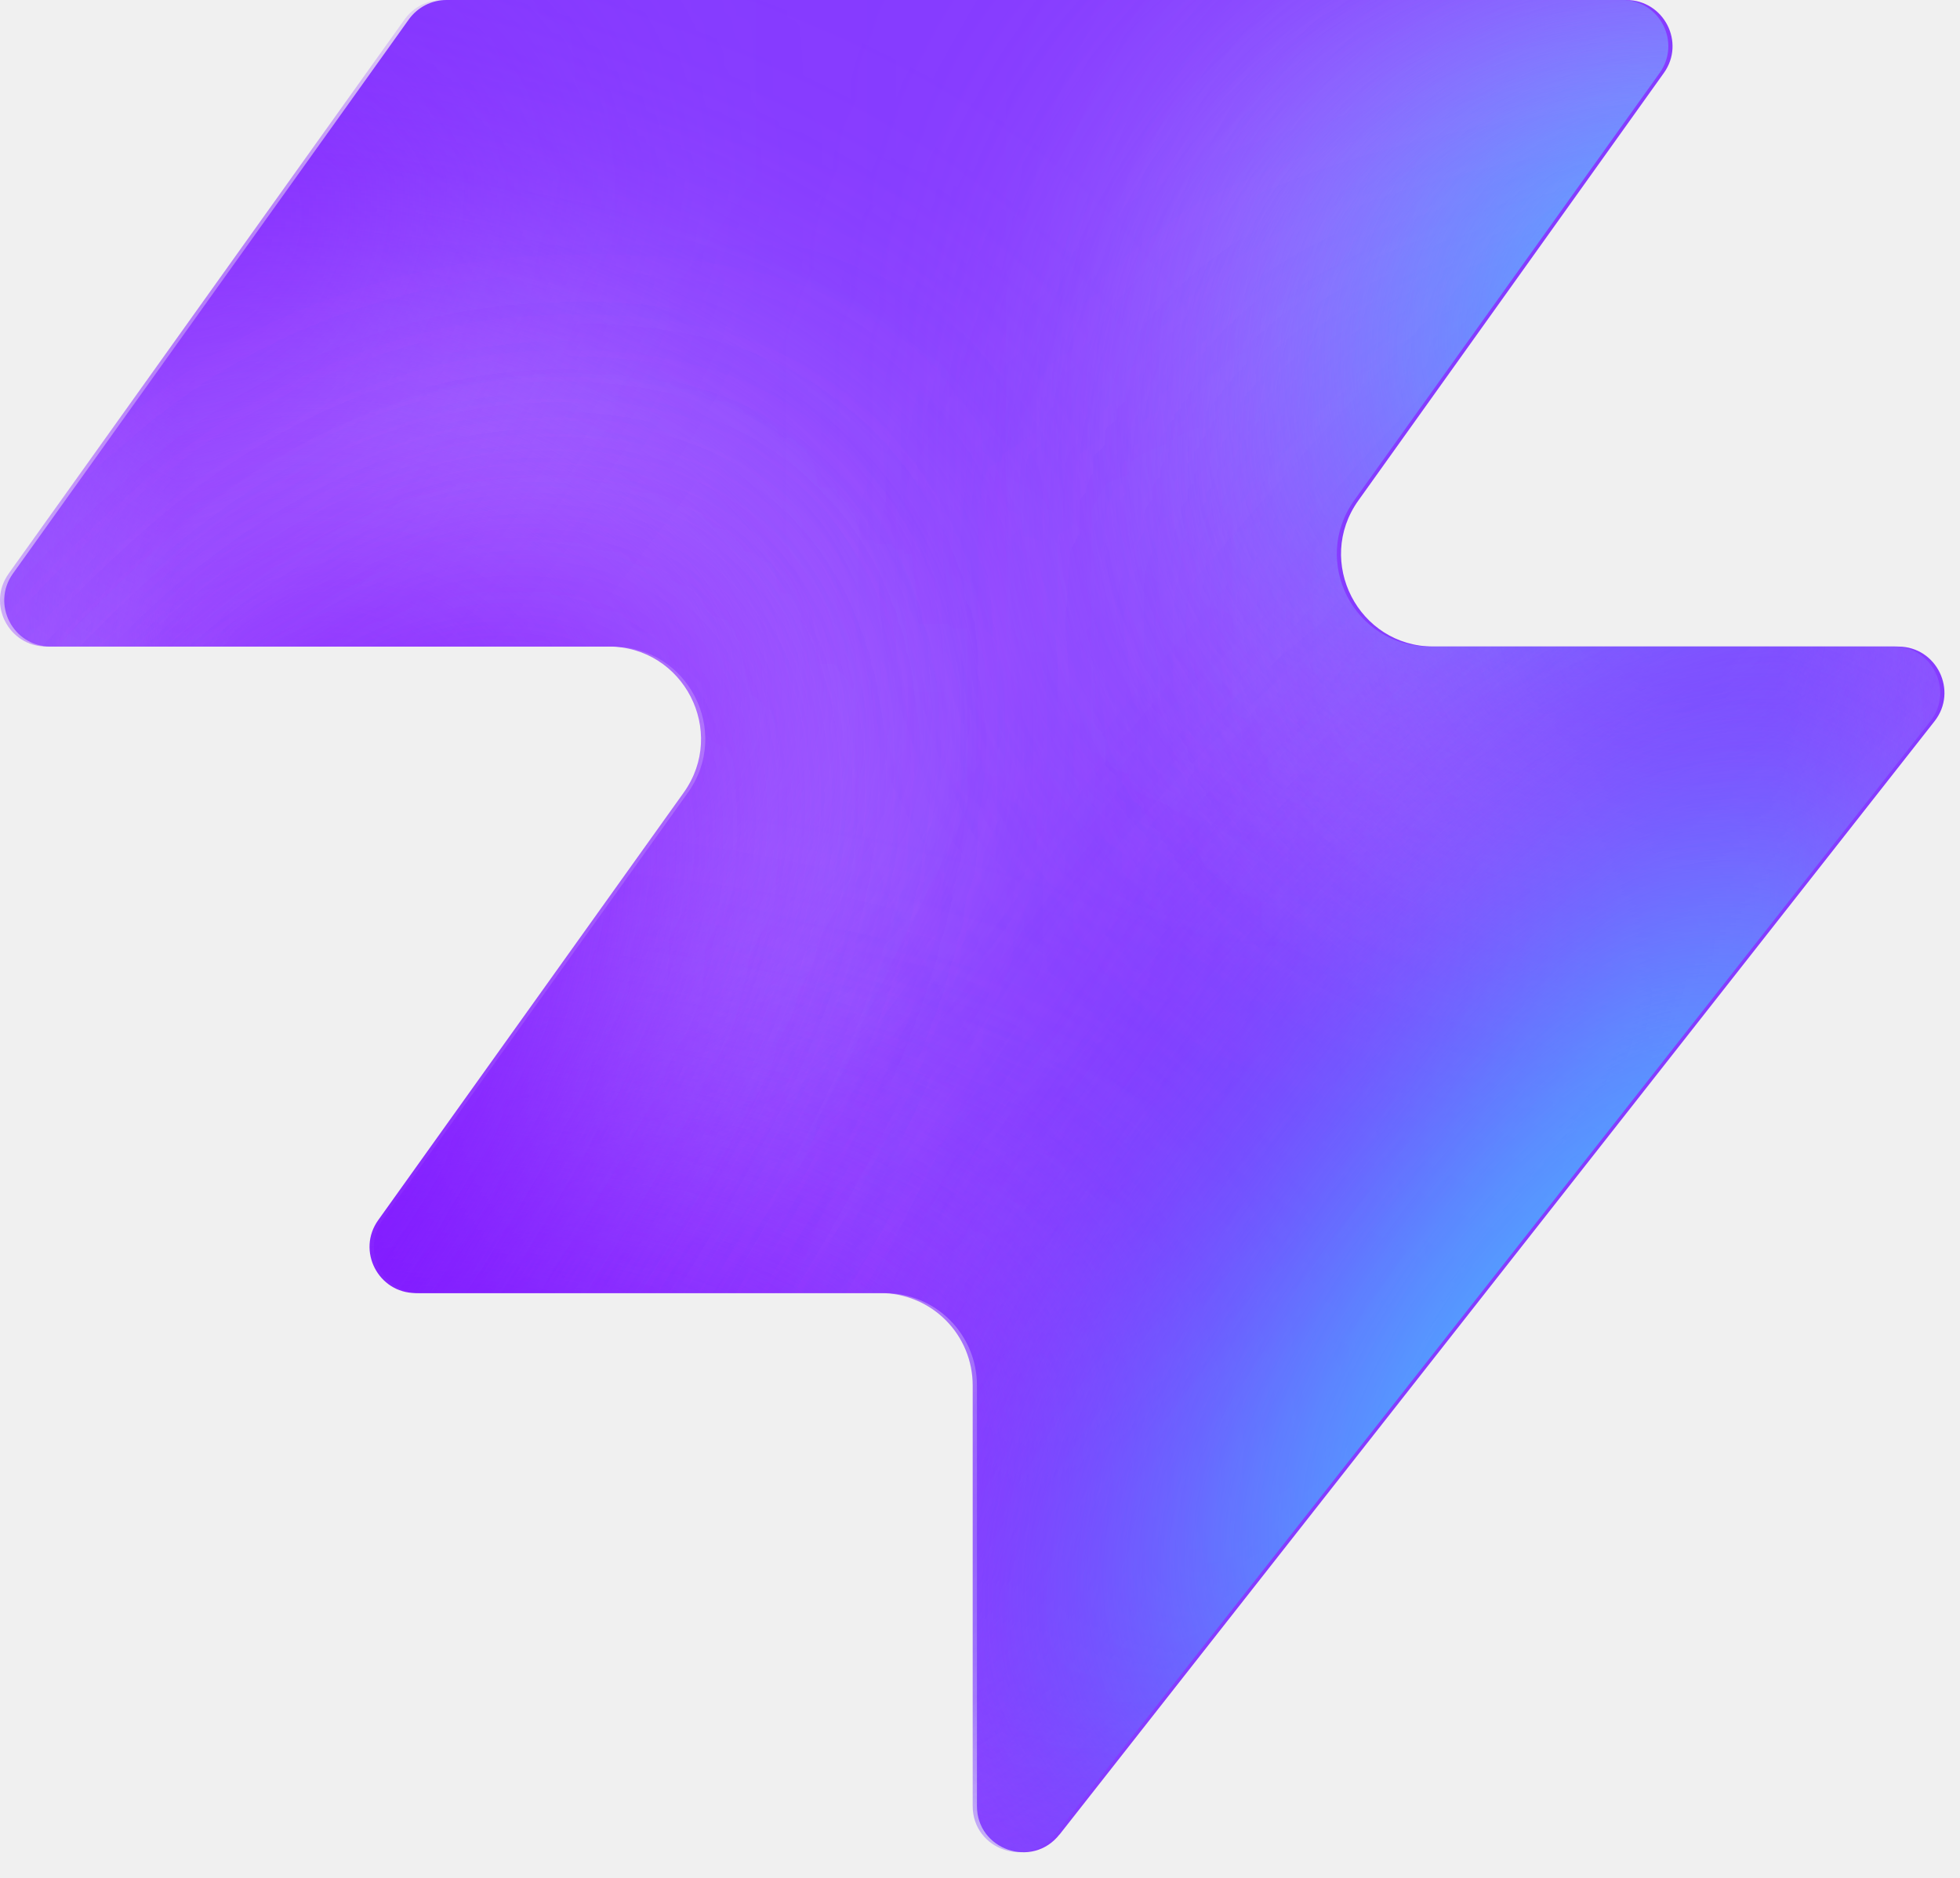
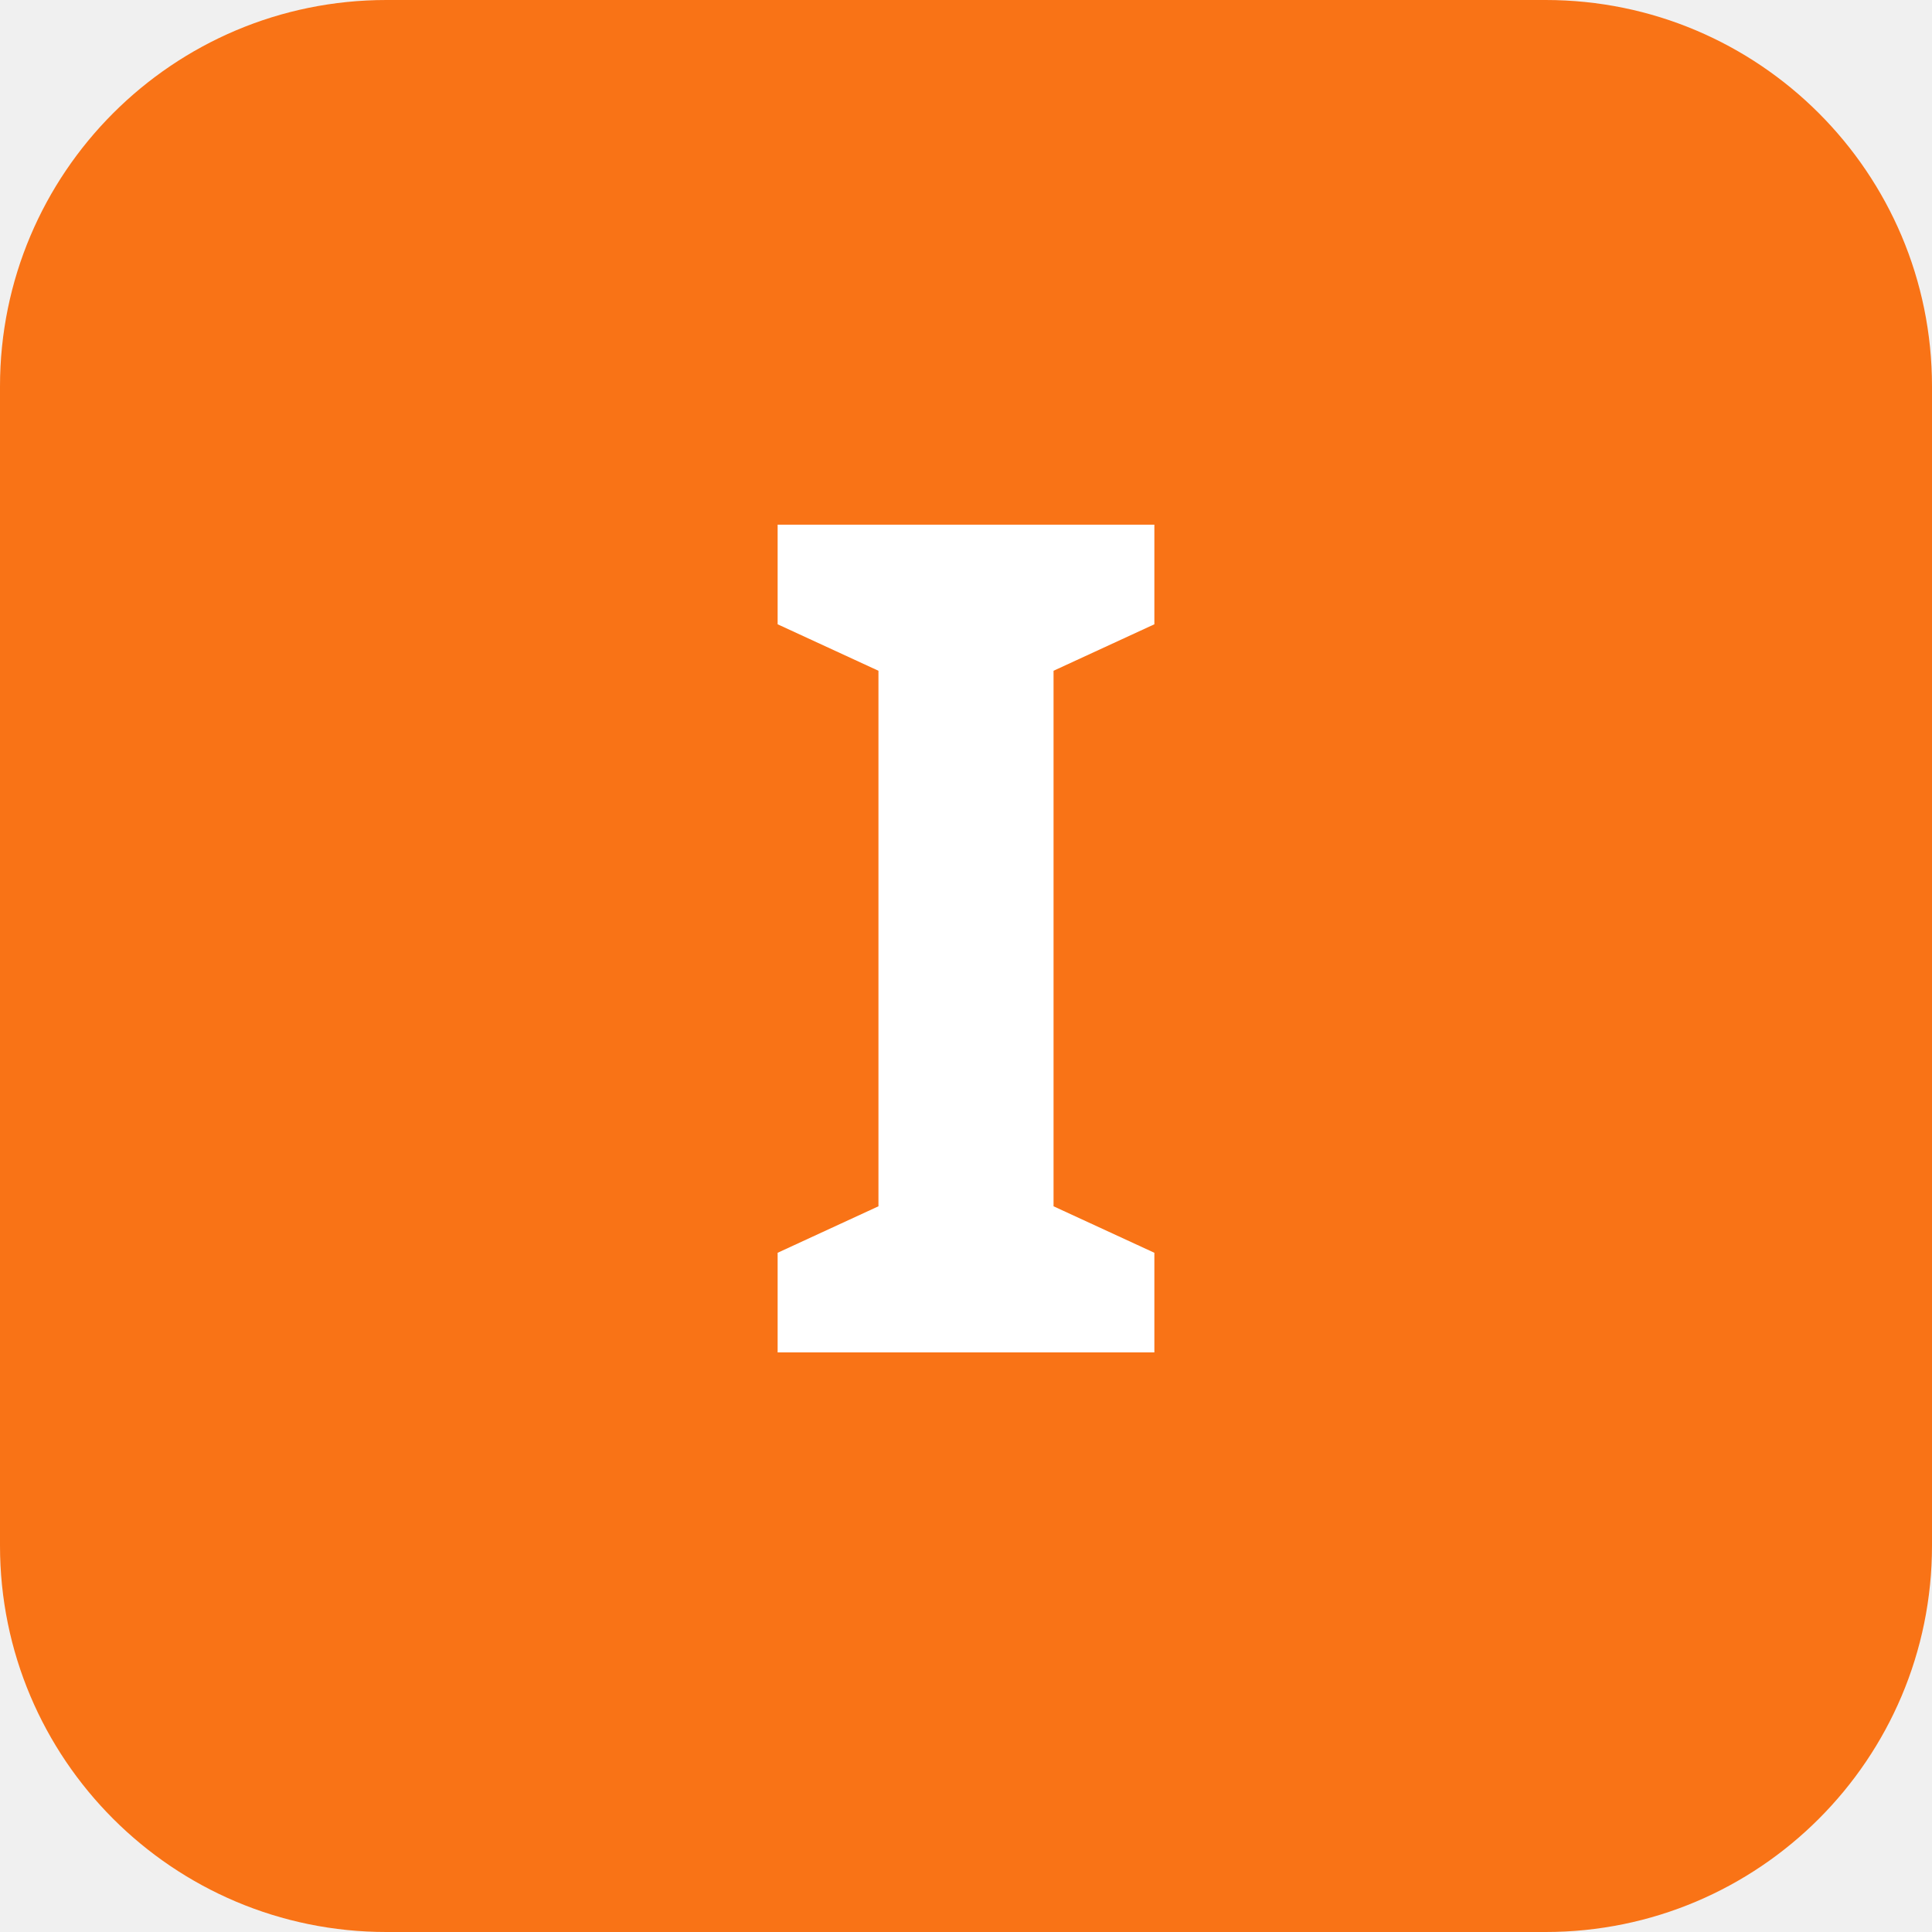
- <svg xmlns="http://www.w3.org/2000/svg" width="48" height="46" fill="none" viewBox="0 0 48 46">
-   <path fill="#863bff" d="M25.946 44.938c-.664.845-2.021.375-2.021-.698V33.937a2.26 2.26 0 0 0-2.262-2.262H10.287c-.92 0-1.456-1.04-.92-1.788l7.48-10.471c1.07-1.497 0-3.578-1.842-3.578H1.237c-.92 0-1.456-1.04-.92-1.788L10.013.474c.214-.297.556-.474.92-.474h28.894c.92 0 1.456 1.04.92 1.788l-7.48 10.471c-1.07 1.498 0 3.579 1.842 3.579h11.377c.943 0 1.473 1.088.89 1.83L25.947 44.94z" style="fill:#863bff;fill:color(display-p3 .525 .23 1);fill-opacity:1" />
-   <mask id="a" width="48" height="46" x="0" y="0" maskUnits="userSpaceOnUse" style="mask-type:alpha">
-     <path fill="#000" d="M25.842 44.938c-.664.844-2.021.375-2.021-.698V33.937a2.26 2.26 0 0 0-2.262-2.262H10.183c-.92 0-1.456-1.04-.92-1.788l7.48-10.471c1.07-1.498 0-3.579-1.842-3.579H1.133c-.92 0-1.456-1.04-.92-1.787L9.91.473c.214-.297.556-.474.92-.474h28.894c.92 0 1.456 1.04.92 1.788l-7.48 10.471c-1.07 1.498 0 3.578 1.842 3.578h11.377c.943 0 1.473 1.088.89 1.832L25.843 44.94z" style="fill:#000;fill-opacity:1" />
-   </mask>
-   <g mask="url(#a)">
-     <g filter="url(#b)">
-       <ellipse cx="5.508" cy="14.704" fill="#ede6ff" rx="5.508" ry="14.704" style="fill:#ede6ff;fill:color(display-p3 .927 .903 1);fill-opacity:1" transform="matrix(.00324 1 1 -.00324 -4.47 31.516)" />
-     </g>
-     <g filter="url(#c)">
-       <ellipse cx="10.399" cy="29.851" fill="#ede6ff" rx="10.399" ry="29.851" style="fill:#ede6ff;fill:color(display-p3 .927 .903 1);fill-opacity:1" transform="matrix(.00324 1 1 -.00324 -39.328 7.883)" />
-     </g>
-     <g filter="url(#d)">
-       <ellipse cx="5.508" cy="30.487" fill="#7e14ff" rx="5.508" ry="30.487" style="fill:#7e14ff;fill:color(display-p3 .492 .077 1);fill-opacity:1" transform="rotate(89.814 -25.913 -14.639)scale(1 -1)" />
-     </g>
-     <g filter="url(#e)">
-       <ellipse cx="5.508" cy="30.599" fill="#7e14ff" rx="5.508" ry="30.599" style="fill:#7e14ff;fill:color(display-p3 .492 .077 1);fill-opacity:1" transform="rotate(89.814 -32.644 -3.334)scale(1 -1)" />
-     </g>
-     <g filter="url(#f)">
-       <ellipse cx="5.508" cy="30.599" fill="#7e14ff" rx="5.508" ry="30.599" style="fill:#7e14ff;fill:color(display-p3 .492 .077 1);fill-opacity:1" transform="matrix(.00324 1 1 -.00324 -34.34 30.47)" />
-     </g>
-     <g filter="url(#g)">
-       <ellipse cx="14.072" cy="22.078" fill="#ede6ff" rx="14.072" ry="22.078" style="fill:#ede6ff;fill:color(display-p3 .927 .903 1);fill-opacity:1" transform="rotate(93.35 24.506 48.493)scale(-1 1)" />
-     </g>
-     <g filter="url(#h)">
-       <ellipse cx="3.47" cy="21.501" fill="#7e14ff" rx="3.47" ry="21.501" style="fill:#7e14ff;fill:color(display-p3 .492 .077 1);fill-opacity:1" transform="rotate(89.009 28.708 47.59)scale(-1 1)" />
-     </g>
-     <g filter="url(#i)">
-       <ellipse cx="3.47" cy="21.501" fill="#7e14ff" rx="3.47" ry="21.501" style="fill:#7e14ff;fill:color(display-p3 .492 .077 1);fill-opacity:1" transform="rotate(89.009 28.708 47.59)scale(-1 1)" />
-     </g>
-     <g filter="url(#j)">
-       <ellipse cx=".387" cy="8.972" fill="#7e14ff" rx="4.407" ry="29.108" style="fill:#7e14ff;fill:color(display-p3 .492 .077 1);fill-opacity:1" transform="rotate(39.51 .387 8.972)" />
-     </g>
-     <g filter="url(#k)">
-       <ellipse cx="47.523" cy="-6.092" fill="#7e14ff" rx="4.407" ry="29.108" style="fill:#7e14ff;fill:color(display-p3 .492 .077 1);fill-opacity:1" transform="rotate(37.892 47.523 -6.092)" />
-     </g>
-     <g filter="url(#l)">
-       <ellipse cx="41.412" cy="6.333" fill="#47bfff" rx="5.971" ry="9.665" style="fill:#47bfff;fill:color(display-p3 .28 .748 1);fill-opacity:1" transform="rotate(37.892 41.412 6.333)" />
-     </g>
-     <g filter="url(#m)">
-       <ellipse cx="-1.879" cy="38.332" fill="#7e14ff" rx="4.407" ry="29.108" style="fill:#7e14ff;fill:color(display-p3 .492 .077 1);fill-opacity:1" transform="rotate(37.892 -1.88 38.332)" />
-     </g>
-     <g filter="url(#n)">
-       <ellipse cx="-1.879" cy="38.332" fill="#7e14ff" rx="4.407" ry="29.108" style="fill:#7e14ff;fill:color(display-p3 .492 .077 1);fill-opacity:1" transform="rotate(37.892 -1.88 38.332)" />
-     </g>
-     <g filter="url(#o)">
-       <ellipse cx="35.651" cy="29.907" fill="#7e14ff" rx="4.407" ry="29.108" style="fill:#7e14ff;fill:color(display-p3 .492 .077 1);fill-opacity:1" transform="rotate(37.892 35.651 29.907)" />
-     </g>
-     <g filter="url(#p)">
-       <ellipse cx="38.418" cy="32.4" fill="#47bfff" rx="5.971" ry="15.297" style="fill:#47bfff;fill:color(display-p3 .28 .748 1);fill-opacity:1" transform="rotate(37.892 38.418 32.4)" />
-     </g>
-   </g>
-   <defs>
-     <filter id="b" width="60.045" height="41.654" x="-19.77" y="16.149" color-interpolation-filters="sRGB" filterUnits="userSpaceOnUse">
-       <feFlood flood-opacity="0" result="BackgroundImageFix" />
-       <feBlend in="SourceGraphic" in2="BackgroundImageFix" result="shape" />
-       <feGaussianBlur result="effect1_foregroundBlur_2002_17158" stdDeviation="7.659" />
-     </filter>
-     <filter id="c" width="90.34" height="51.437" x="-54.613" y="-7.533" color-interpolation-filters="sRGB" filterUnits="userSpaceOnUse">
-       <feFlood flood-opacity="0" result="BackgroundImageFix" />
-       <feBlend in="SourceGraphic" in2="BackgroundImageFix" result="shape" />
-       <feGaussianBlur result="effect1_foregroundBlur_2002_17158" stdDeviation="7.659" />
-     </filter>
-     <filter id="d" width="79.355" height="29.4" x="-49.64" y="2.03" color-interpolation-filters="sRGB" filterUnits="userSpaceOnUse">
-       <feFlood flood-opacity="0" result="BackgroundImageFix" />
-       <feBlend in="SourceGraphic" in2="BackgroundImageFix" result="shape" />
-       <feGaussianBlur result="effect1_foregroundBlur_2002_17158" stdDeviation="4.596" />
-     </filter>
-     <filter id="e" width="79.579" height="29.4" x="-45.045" y="20.029" color-interpolation-filters="sRGB" filterUnits="userSpaceOnUse">
-       <feFlood flood-opacity="0" result="BackgroundImageFix" />
-       <feBlend in="SourceGraphic" in2="BackgroundImageFix" result="shape" />
-       <feGaussianBlur result="effect1_foregroundBlur_2002_17158" stdDeviation="4.596" />
-     </filter>
-     <filter id="f" width="79.579" height="29.4" x="-43.513" y="21.178" color-interpolation-filters="sRGB" filterUnits="userSpaceOnUse">
-       <feFlood flood-opacity="0" result="BackgroundImageFix" />
-       <feBlend in="SourceGraphic" in2="BackgroundImageFix" result="shape" />
-       <feGaussianBlur result="effect1_foregroundBlur_2002_17158" stdDeviation="4.596" />
-     </filter>
-     <filter id="g" width="74.749" height="58.852" x="15.756" y="-17.901" color-interpolation-filters="sRGB" filterUnits="userSpaceOnUse">
-       <feFlood flood-opacity="0" result="BackgroundImageFix" />
-       <feBlend in="SourceGraphic" in2="BackgroundImageFix" result="shape" />
-       <feGaussianBlur result="effect1_foregroundBlur_2002_17158" stdDeviation="7.659" />
-     </filter>
-     <filter id="h" width="61.377" height="25.362" x="23.548" y="2.284" color-interpolation-filters="sRGB" filterUnits="userSpaceOnUse">
-       <feFlood flood-opacity="0" result="BackgroundImageFix" />
-       <feBlend in="SourceGraphic" in2="BackgroundImageFix" result="shape" />
-       <feGaussianBlur result="effect1_foregroundBlur_2002_17158" stdDeviation="4.596" />
-     </filter>
-     <filter id="i" width="61.377" height="25.362" x="23.548" y="2.284" color-interpolation-filters="sRGB" filterUnits="userSpaceOnUse">
-       <feFlood flood-opacity="0" result="BackgroundImageFix" />
-       <feBlend in="SourceGraphic" in2="BackgroundImageFix" result="shape" />
-       <feGaussianBlur result="effect1_foregroundBlur_2002_17158" stdDeviation="4.596" />
-     </filter>
-     <filter id="j" width="56.045" height="63.649" x="-27.636" y="-22.853" color-interpolation-filters="sRGB" filterUnits="userSpaceOnUse">
-       <feFlood flood-opacity="0" result="BackgroundImageFix" />
-       <feBlend in="SourceGraphic" in2="BackgroundImageFix" result="shape" />
-       <feGaussianBlur result="effect1_foregroundBlur_2002_17158" stdDeviation="4.596" />
-     </filter>
-     <filter id="k" width="54.814" height="64.646" x="20.116" y="-38.415" color-interpolation-filters="sRGB" filterUnits="userSpaceOnUse">
-       <feFlood flood-opacity="0" result="BackgroundImageFix" />
-       <feBlend in="SourceGraphic" in2="BackgroundImageFix" result="shape" />
-       <feGaussianBlur result="effect1_foregroundBlur_2002_17158" stdDeviation="4.596" />
-     </filter>
-     <filter id="l" width="33.541" height="35.313" x="24.641" y="-11.323" color-interpolation-filters="sRGB" filterUnits="userSpaceOnUse">
-       <feFlood flood-opacity="0" result="BackgroundImageFix" />
-       <feBlend in="SourceGraphic" in2="BackgroundImageFix" result="shape" />
-       <feGaussianBlur result="effect1_foregroundBlur_2002_17158" stdDeviation="4.596" />
-     </filter>
-     <filter id="m" width="54.814" height="64.646" x="-29.286" y="6.009" color-interpolation-filters="sRGB" filterUnits="userSpaceOnUse">
-       <feFlood flood-opacity="0" result="BackgroundImageFix" />
-       <feBlend in="SourceGraphic" in2="BackgroundImageFix" result="shape" />
-       <feGaussianBlur result="effect1_foregroundBlur_2002_17158" stdDeviation="4.596" />
-     </filter>
-     <filter id="n" width="54.814" height="64.646" x="-29.286" y="6.009" color-interpolation-filters="sRGB" filterUnits="userSpaceOnUse">
-       <feFlood flood-opacity="0" result="BackgroundImageFix" />
-       <feBlend in="SourceGraphic" in2="BackgroundImageFix" result="shape" />
-       <feGaussianBlur result="effect1_foregroundBlur_2002_17158" stdDeviation="4.596" />
-     </filter>
-     <filter id="o" width="54.814" height="64.646" x="8.244" y="-2.416" color-interpolation-filters="sRGB" filterUnits="userSpaceOnUse">
-       <feFlood flood-opacity="0" result="BackgroundImageFix" />
-       <feBlend in="SourceGraphic" in2="BackgroundImageFix" result="shape" />
-       <feGaussianBlur result="effect1_foregroundBlur_2002_17158" stdDeviation="4.596" />
-     </filter>
-     <filter id="p" width="39.409" height="43.623" x="18.713" y="10.588" color-interpolation-filters="sRGB" filterUnits="userSpaceOnUse">
-       <feFlood flood-opacity="0" result="BackgroundImageFix" />
-       <feBlend in="SourceGraphic" in2="BackgroundImageFix" result="shape" />
-       <feGaussianBlur result="effect1_foregroundBlur_2002_17158" stdDeviation="4.596" />
-     </filter>
-   </defs>
+ <svg xmlns="http://www.w3.org/2000/svg" viewBox="0 0 100 100">
+   <rect width="100" height="100" rx="20" fill="#f97316" />
+   <text x="50" y="70" font-size="60" font-weight="bold" fill="white" text-anchor="middle" font-family="Plus Jakarta Sans, sans-serif">I</text>
</svg>
